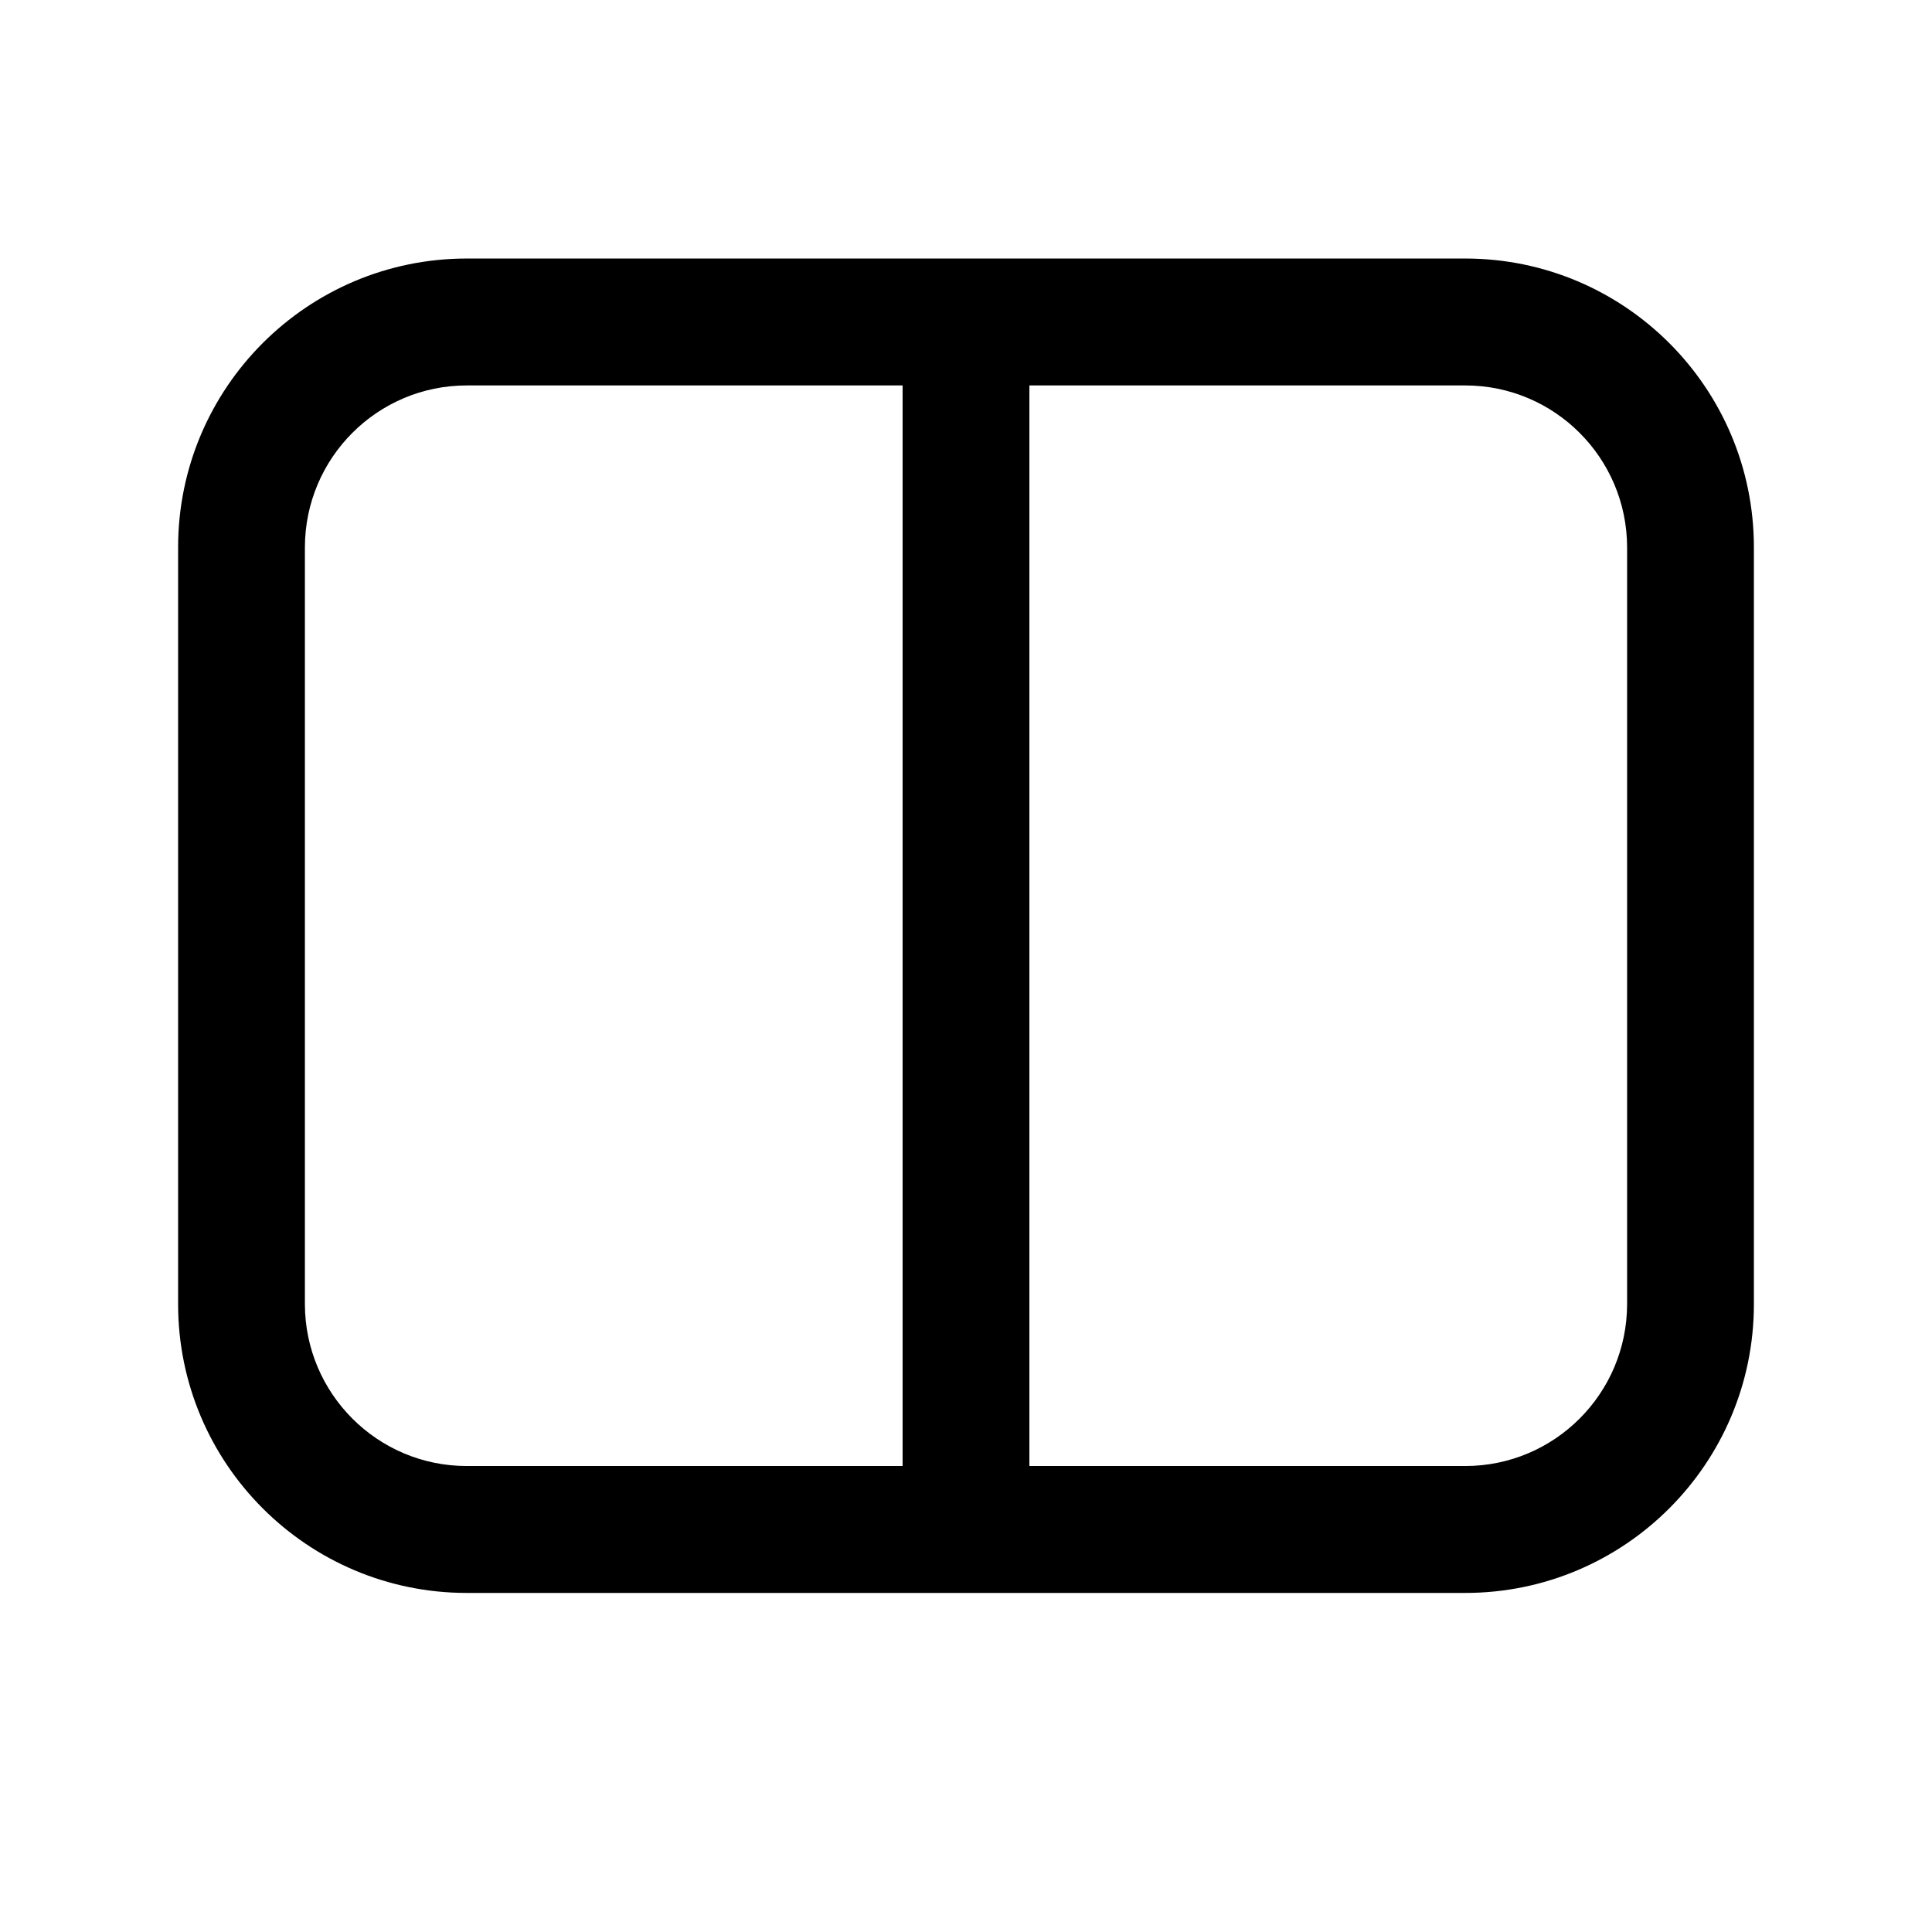
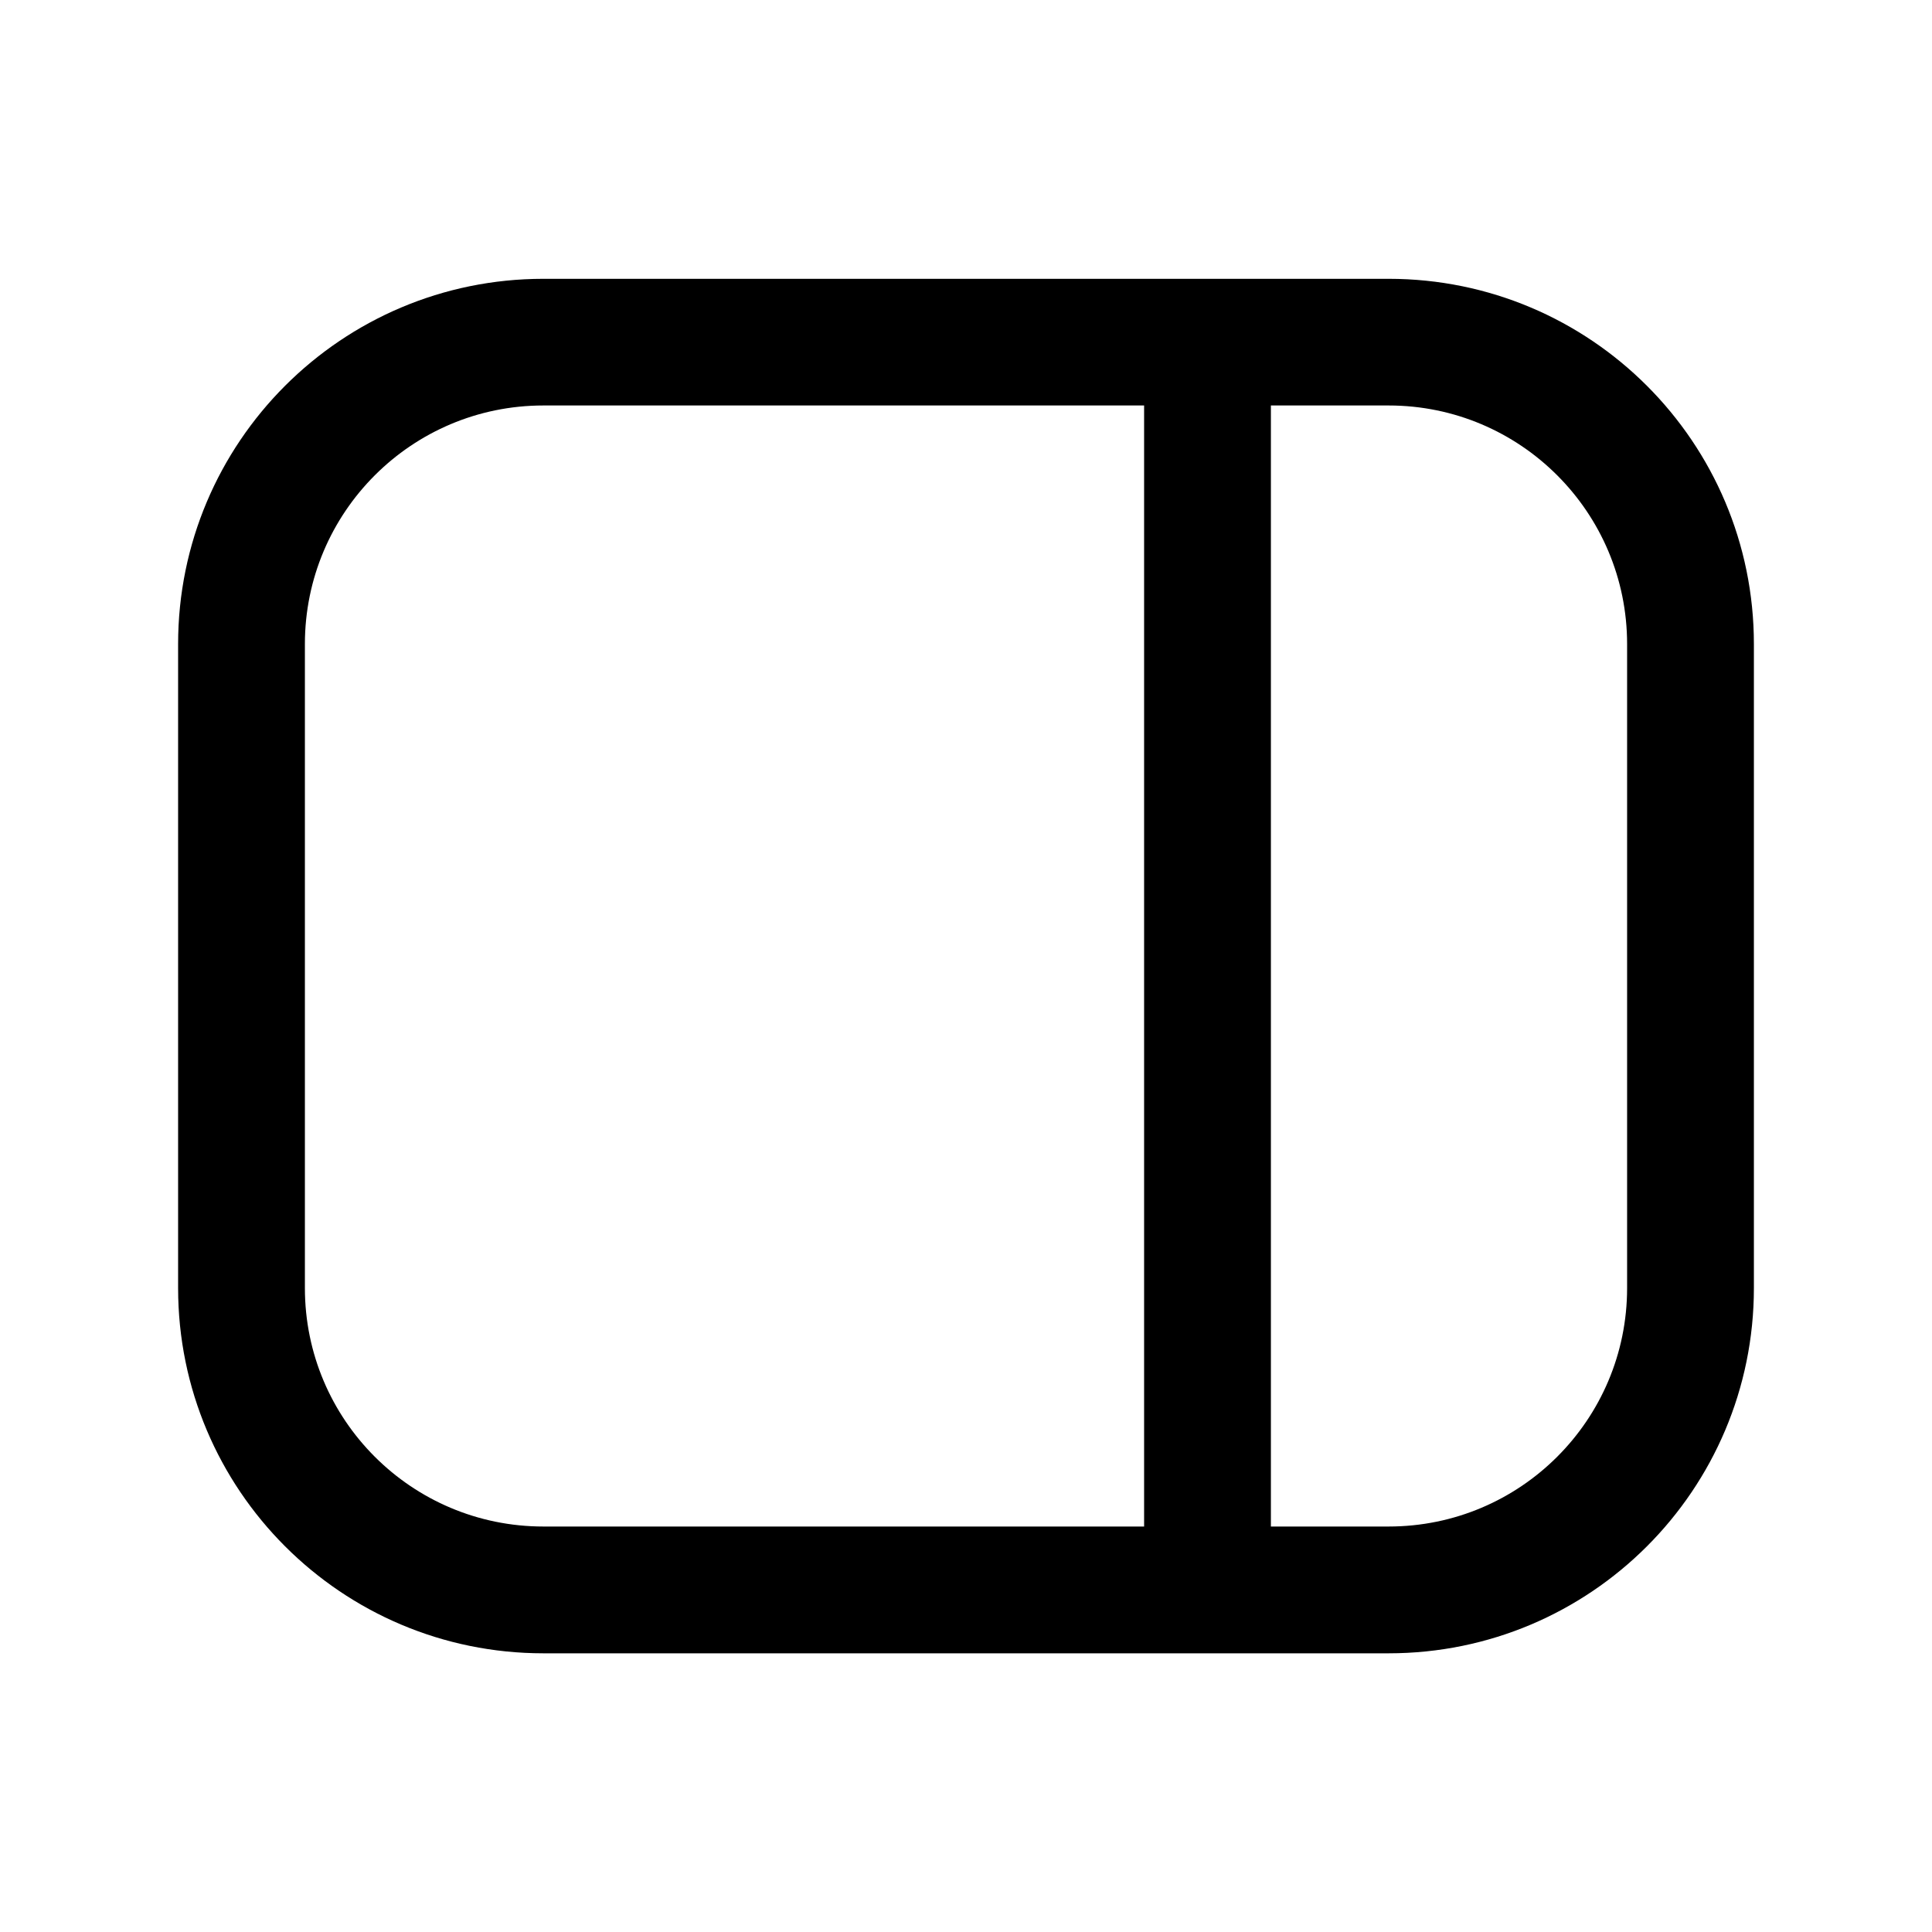
<svg xmlns="http://www.w3.org/2000/svg" height="16" viewBox="0 0 16 16" width="16">
-   <path fill-rule="evenodd" clip-rule="evenodd" d="M12.134 2.141C13.454 2.141 14.525 3.212 14.525 4.533V10.8C14.525 12.121 13.454 13.192 12.134 13.192H3.866C2.546 13.192 1.475 12.121 1.475 10.8V4.533C1.475 3.212 2.546 2.141 3.866 2.141H12.134ZM8.525 12.141H12.134C12.874 12.141 13.474 11.541 13.475 10.8V4.533C13.474 3.792 12.874 3.192 12.134 3.192H8.525V12.141ZM3.866 3.192C3.126 3.192 2.526 3.792 2.525 4.533V10.8C2.526 11.541 3.126 12.141 3.866 12.141H7.475V3.192H3.866Z" fill="black" />
+   <path fill-rule="evenodd" clip-rule="evenodd" d="M4.5 13.692C2.829 13.692 1.475 12.338 1.475 10.667V5.334C1.475 3.663 2.829 2.309 4.5 2.309H11.5C13.171 2.309 14.525 3.663 14.525 5.334V10.667C14.525 12.338 13.171 13.692 11.5 13.692H4.5ZM9.475 3.358H4.5C3.409 3.358 2.525 4.243 2.525 5.334V10.667C2.525 11.758 3.409 12.642 4.5 12.642H9.475V3.358ZM11.5 12.642C12.591 12.642 13.475 11.758 13.475 10.667V5.334C13.475 4.243 12.591 3.358 11.5 3.358H10.525V12.642H11.5Z" fill="black" />
</svg>
